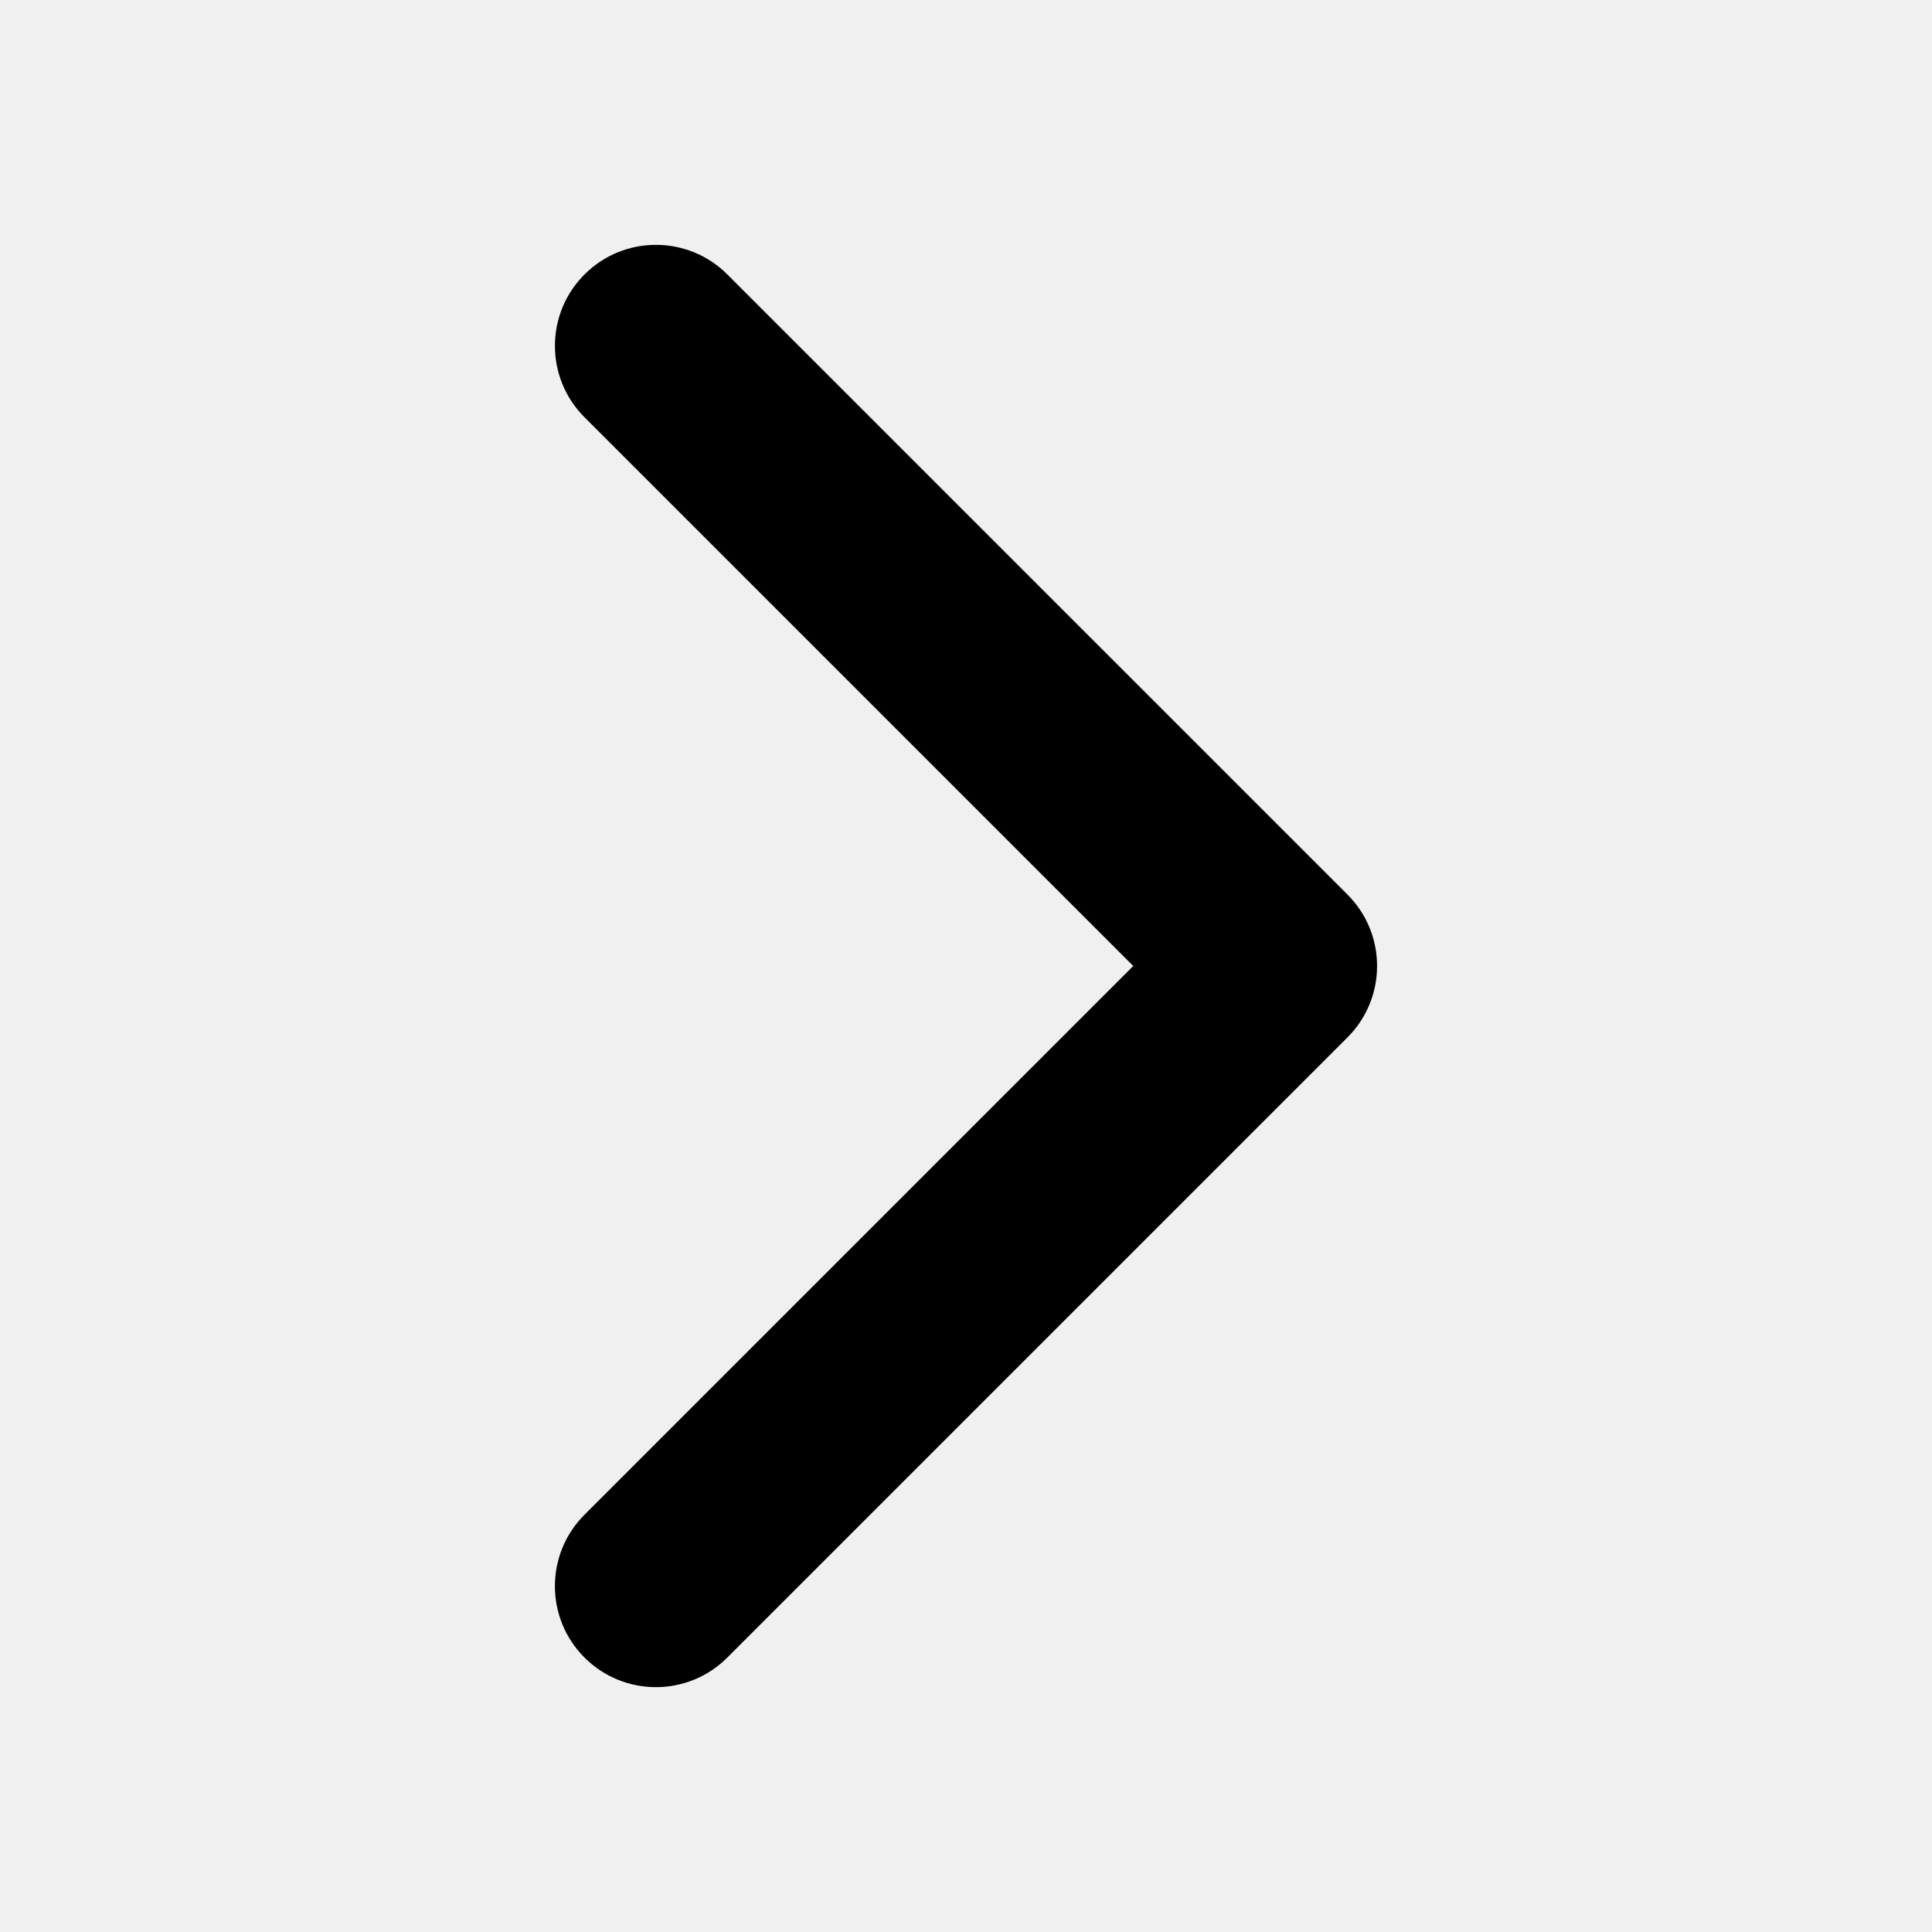
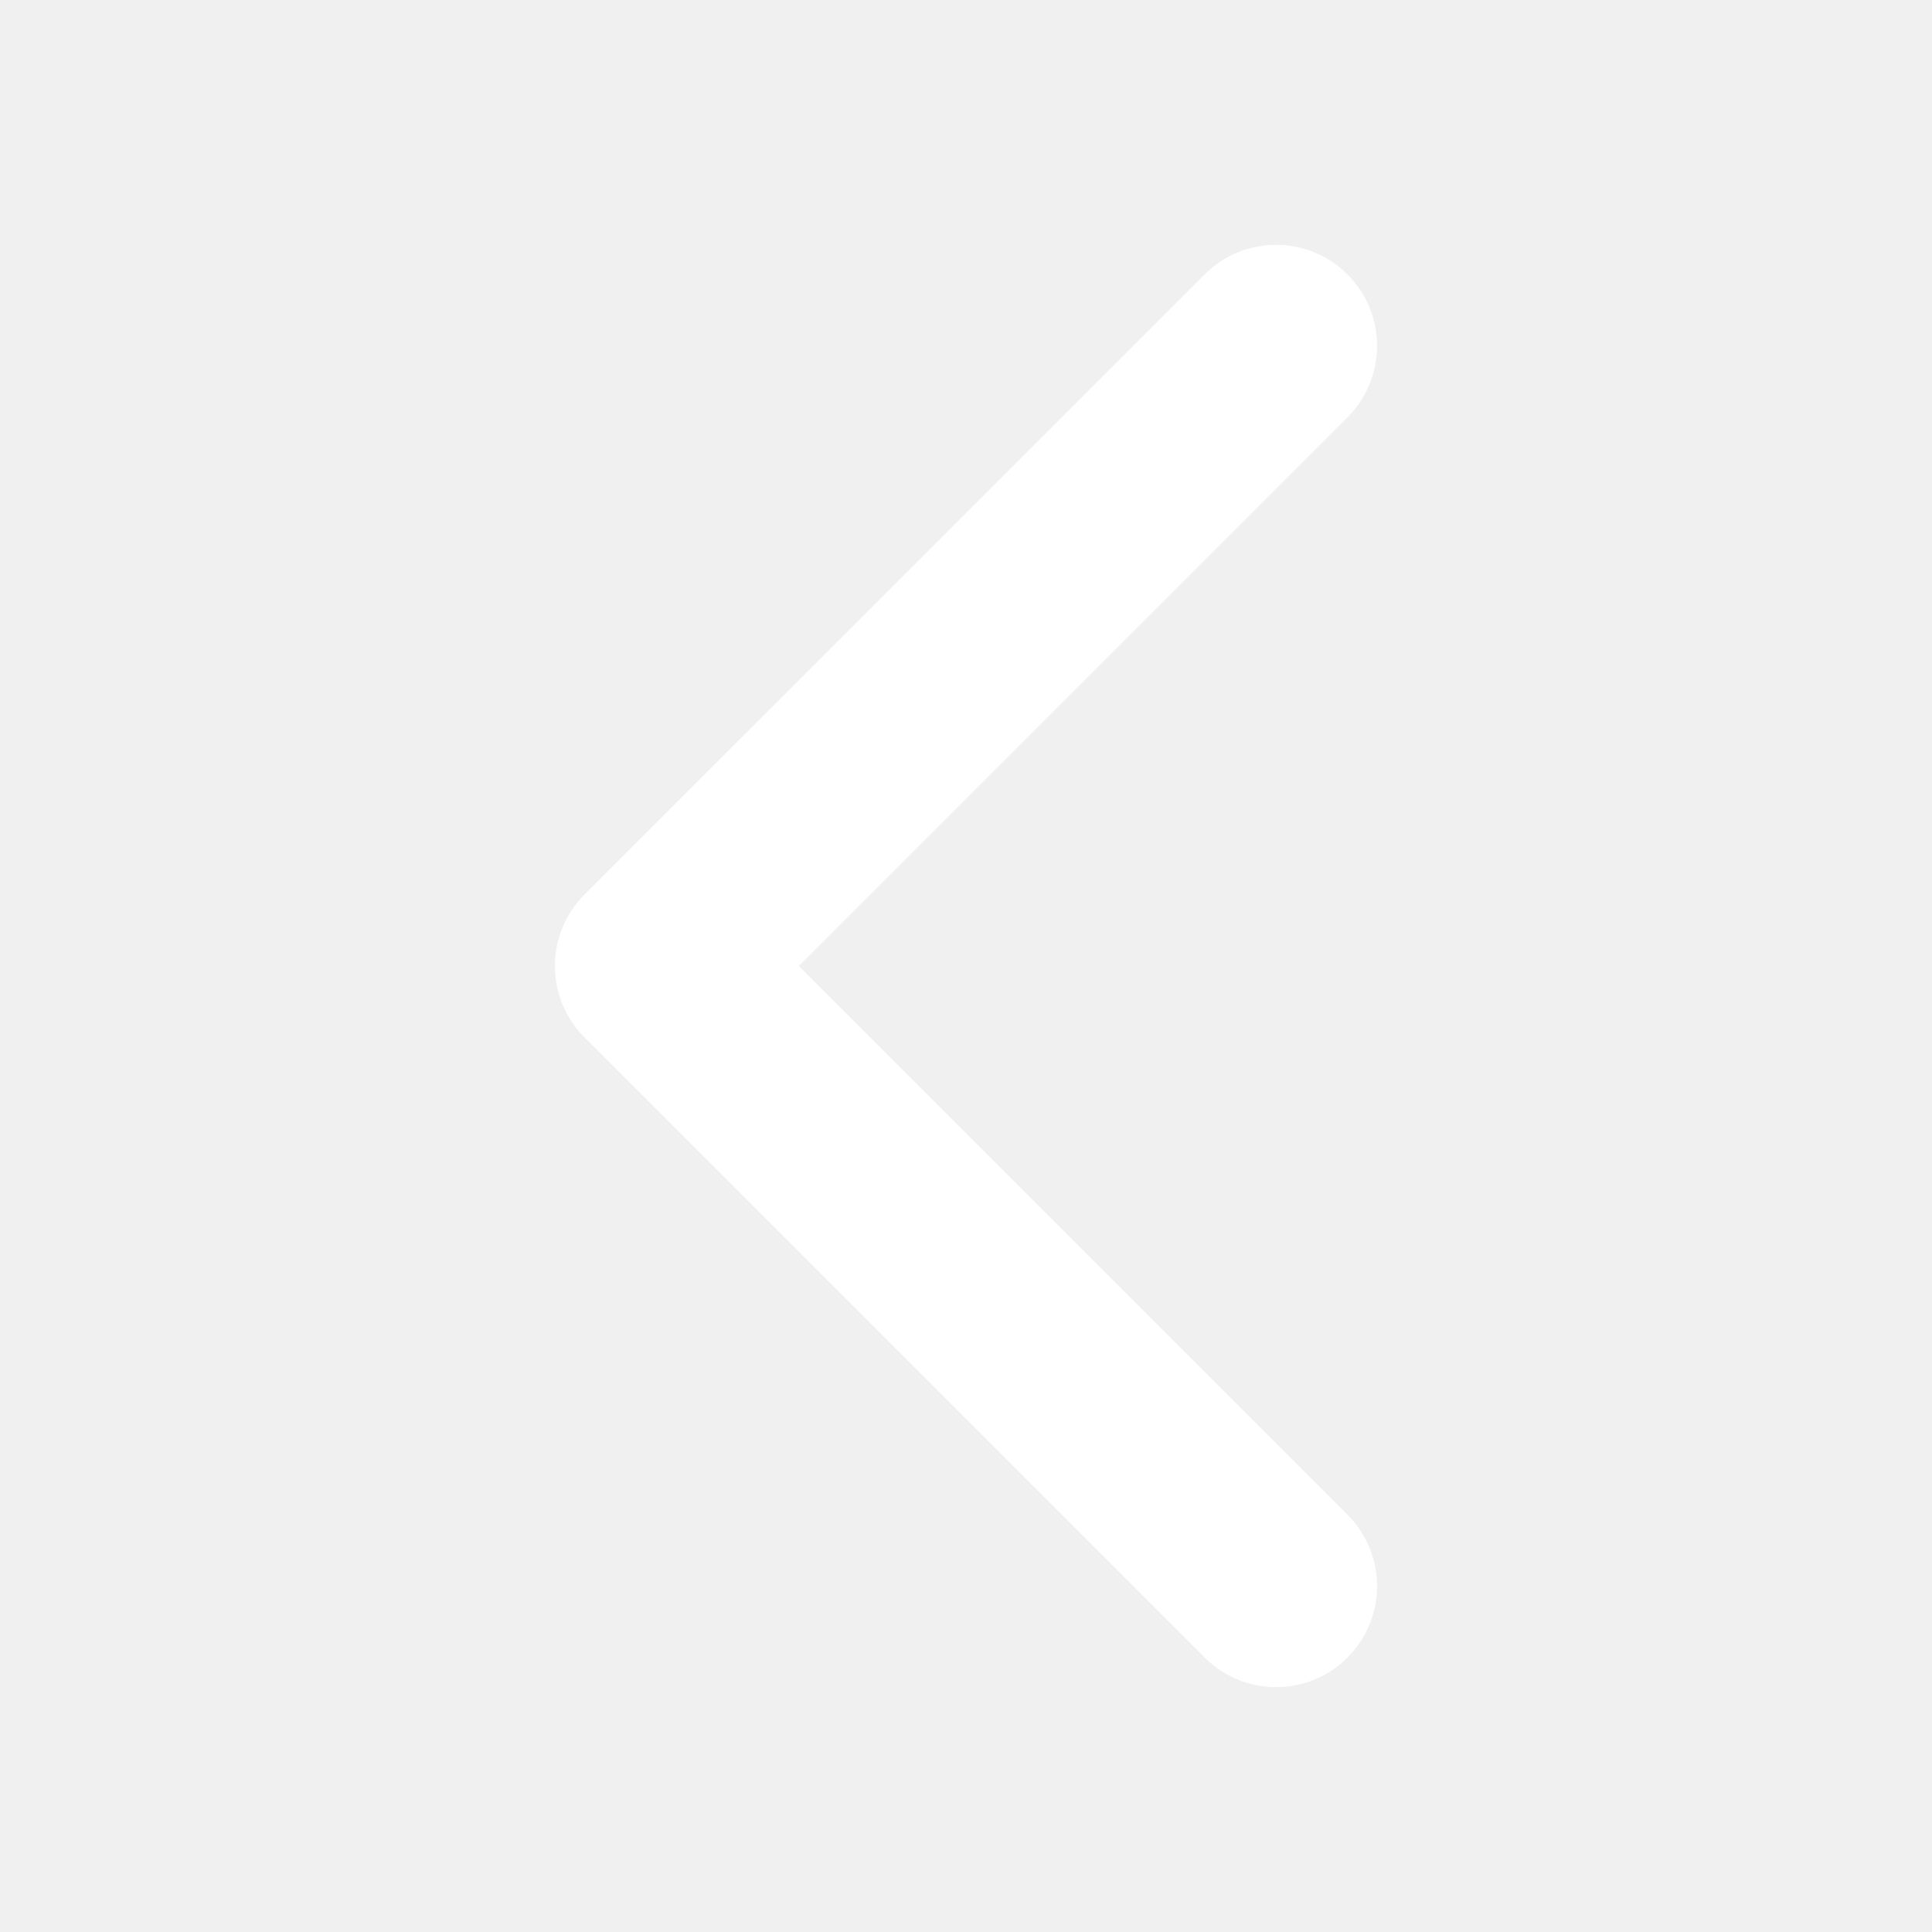
<svg xmlns="http://www.w3.org/2000/svg" version="1.1" id="Layer_3" x="0px" y="0px" width="100px" height="100px" viewBox="0 0 100 100" enable-background="new 0 0 100 100" xml:space="preserve">
-   <path d="M69.746,53.696l-32.1,32.099c-2.042,2.042-5.352,2.042-7.393,0c-2.041-2.041-2.041-5.352,0-7.393L58.656,50L30.254,21.598  c-2.041-2.042-2.041-5.352,0-7.393c2.041-2.042,5.351-2.042,7.393,0l32.1,32.099c1.02,1.021,1.53,2.358,1.53,3.696  S70.766,52.676,69.746,53.696z" />
+   <defs id="defs2999" />
+   <path d="m 30.253,46.304 32.1,-32.099 c 2.042,-2.042 5.352,-2.042 7.393,0 2.041,2.041 2.041,5.352 0,7.393 L 41.343,50 l 28.402,28.402 c 2.041,2.042 2.041,5.352 0,7.393 -2.041,2.042 -5.351,2.042 -7.393,0 l -32.1,-32.099 c -1.02,-1.021 -1.53,-2.358 -1.53,-3.696 0,-1.338 0.511,-2.676 1.531,-3.696 z" id="path2995" style="fill:#ffffff" />
</svg>
